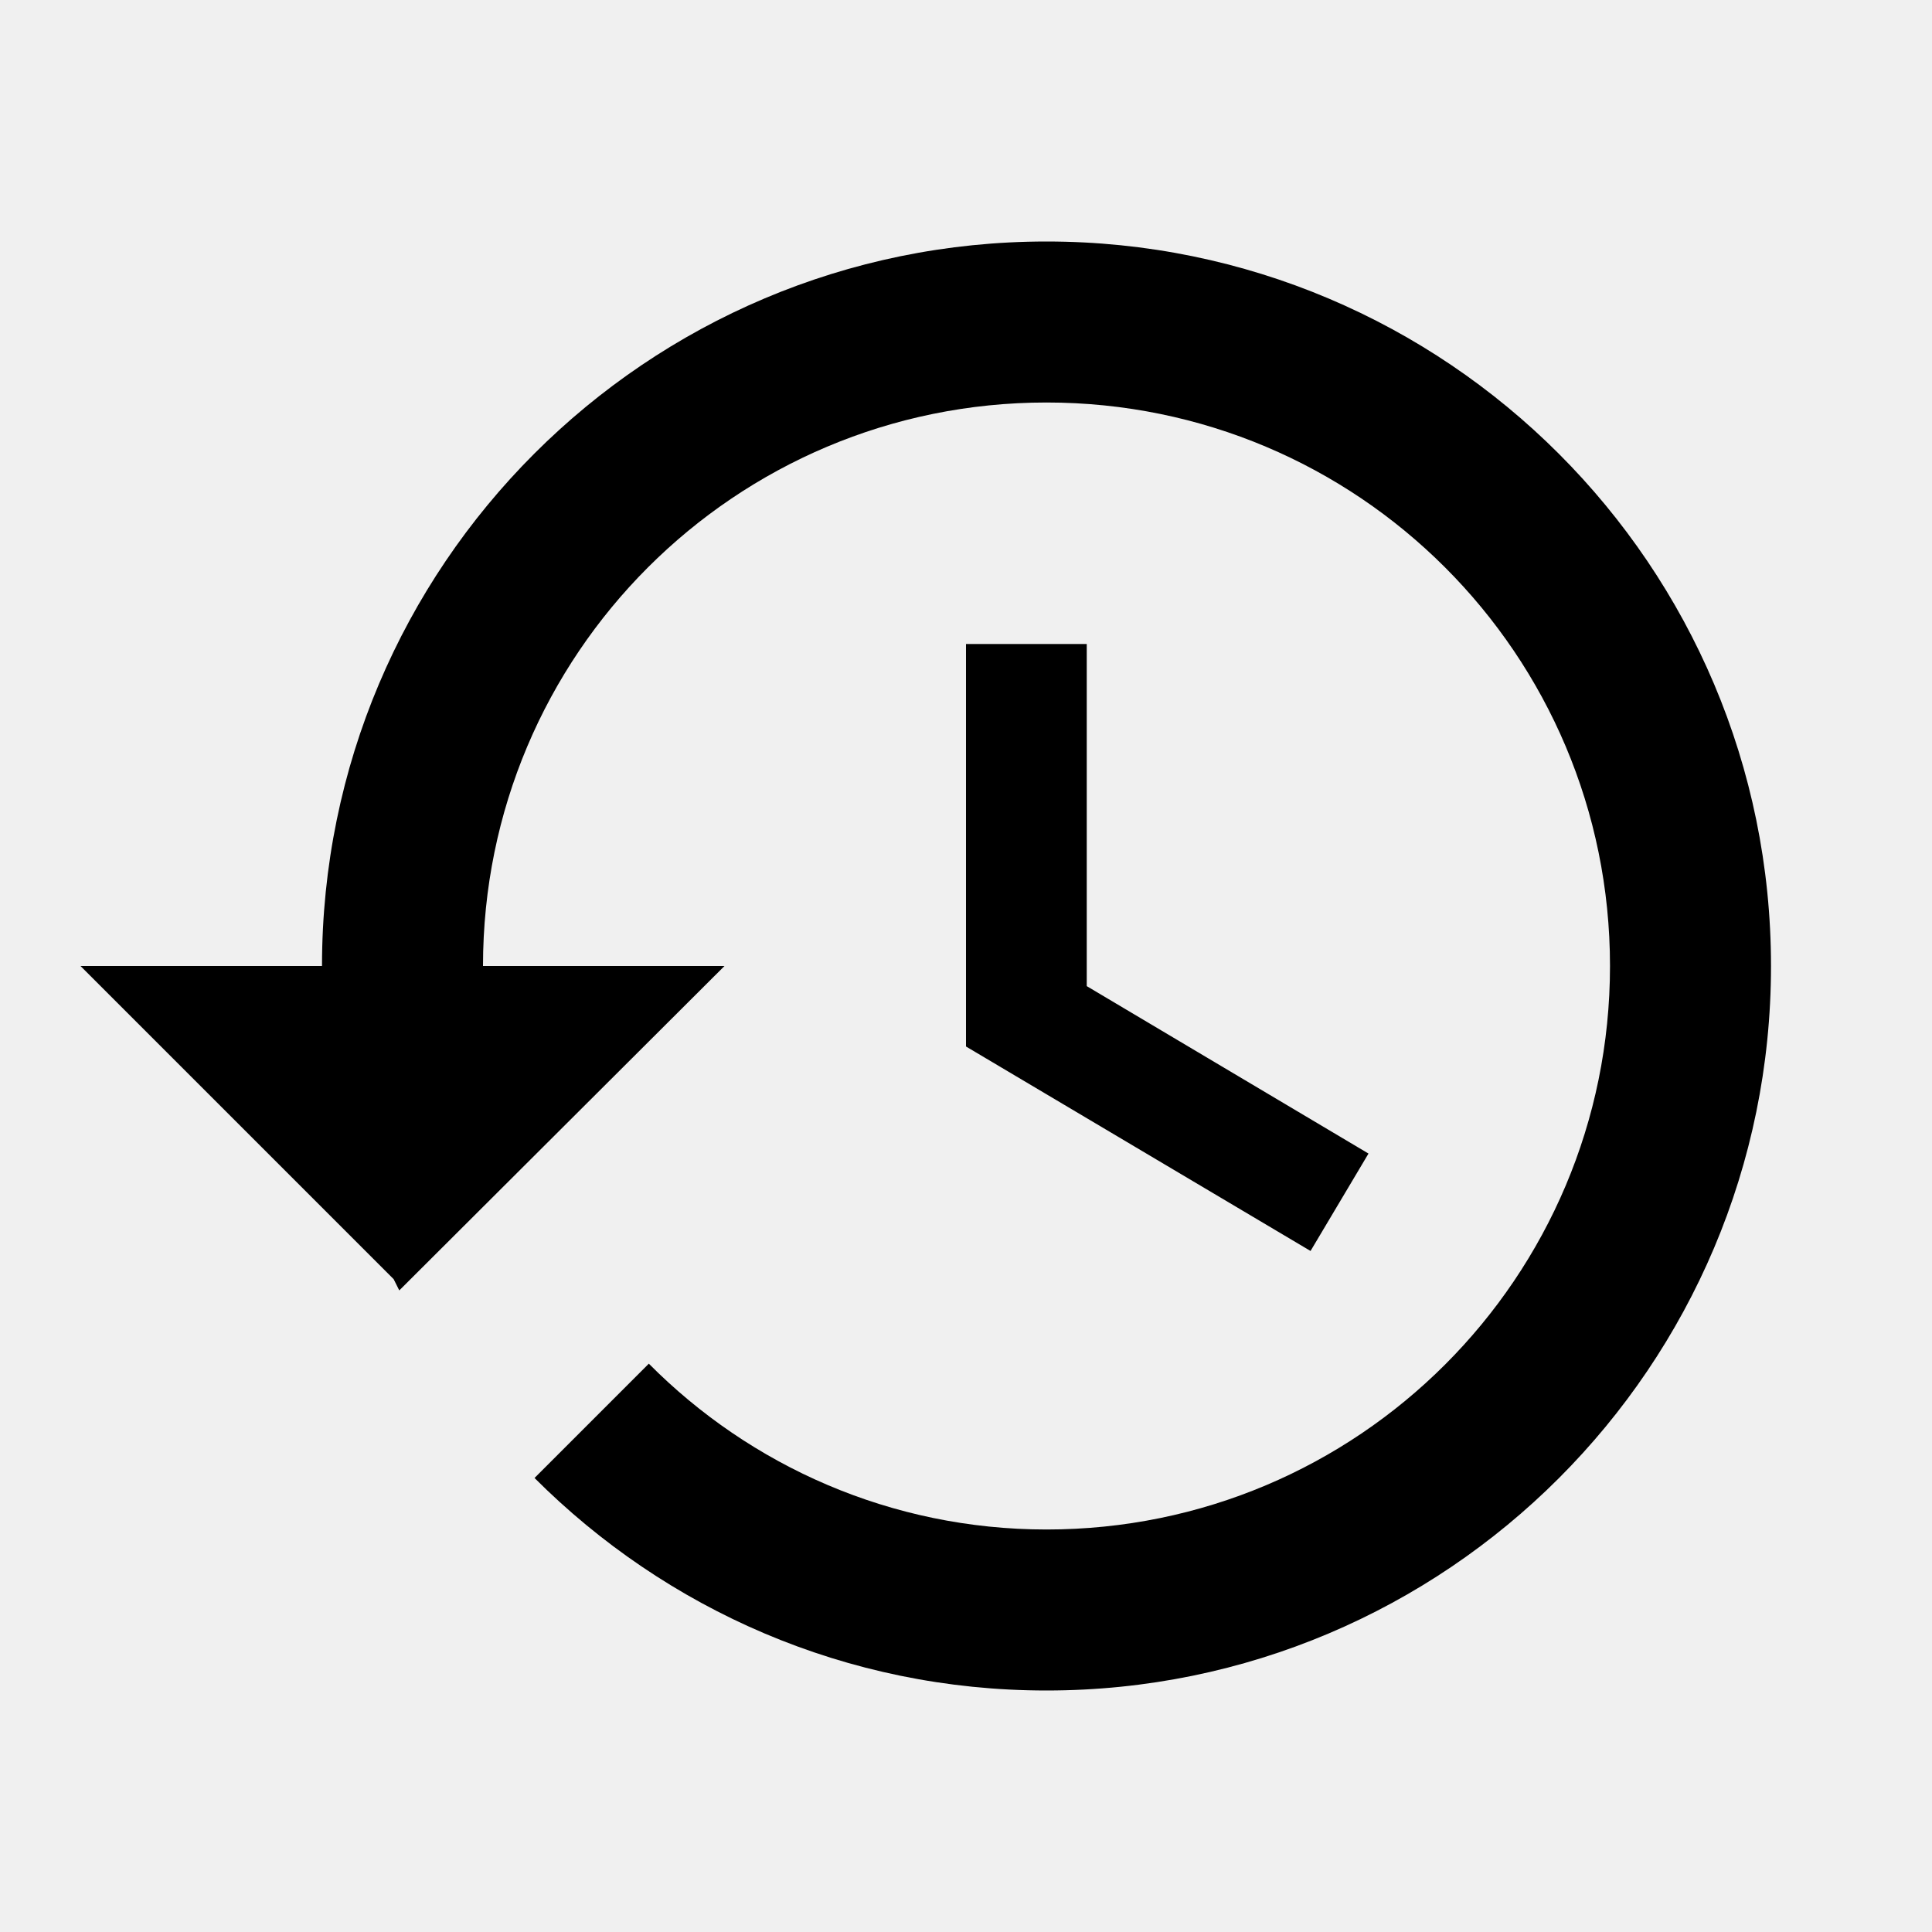
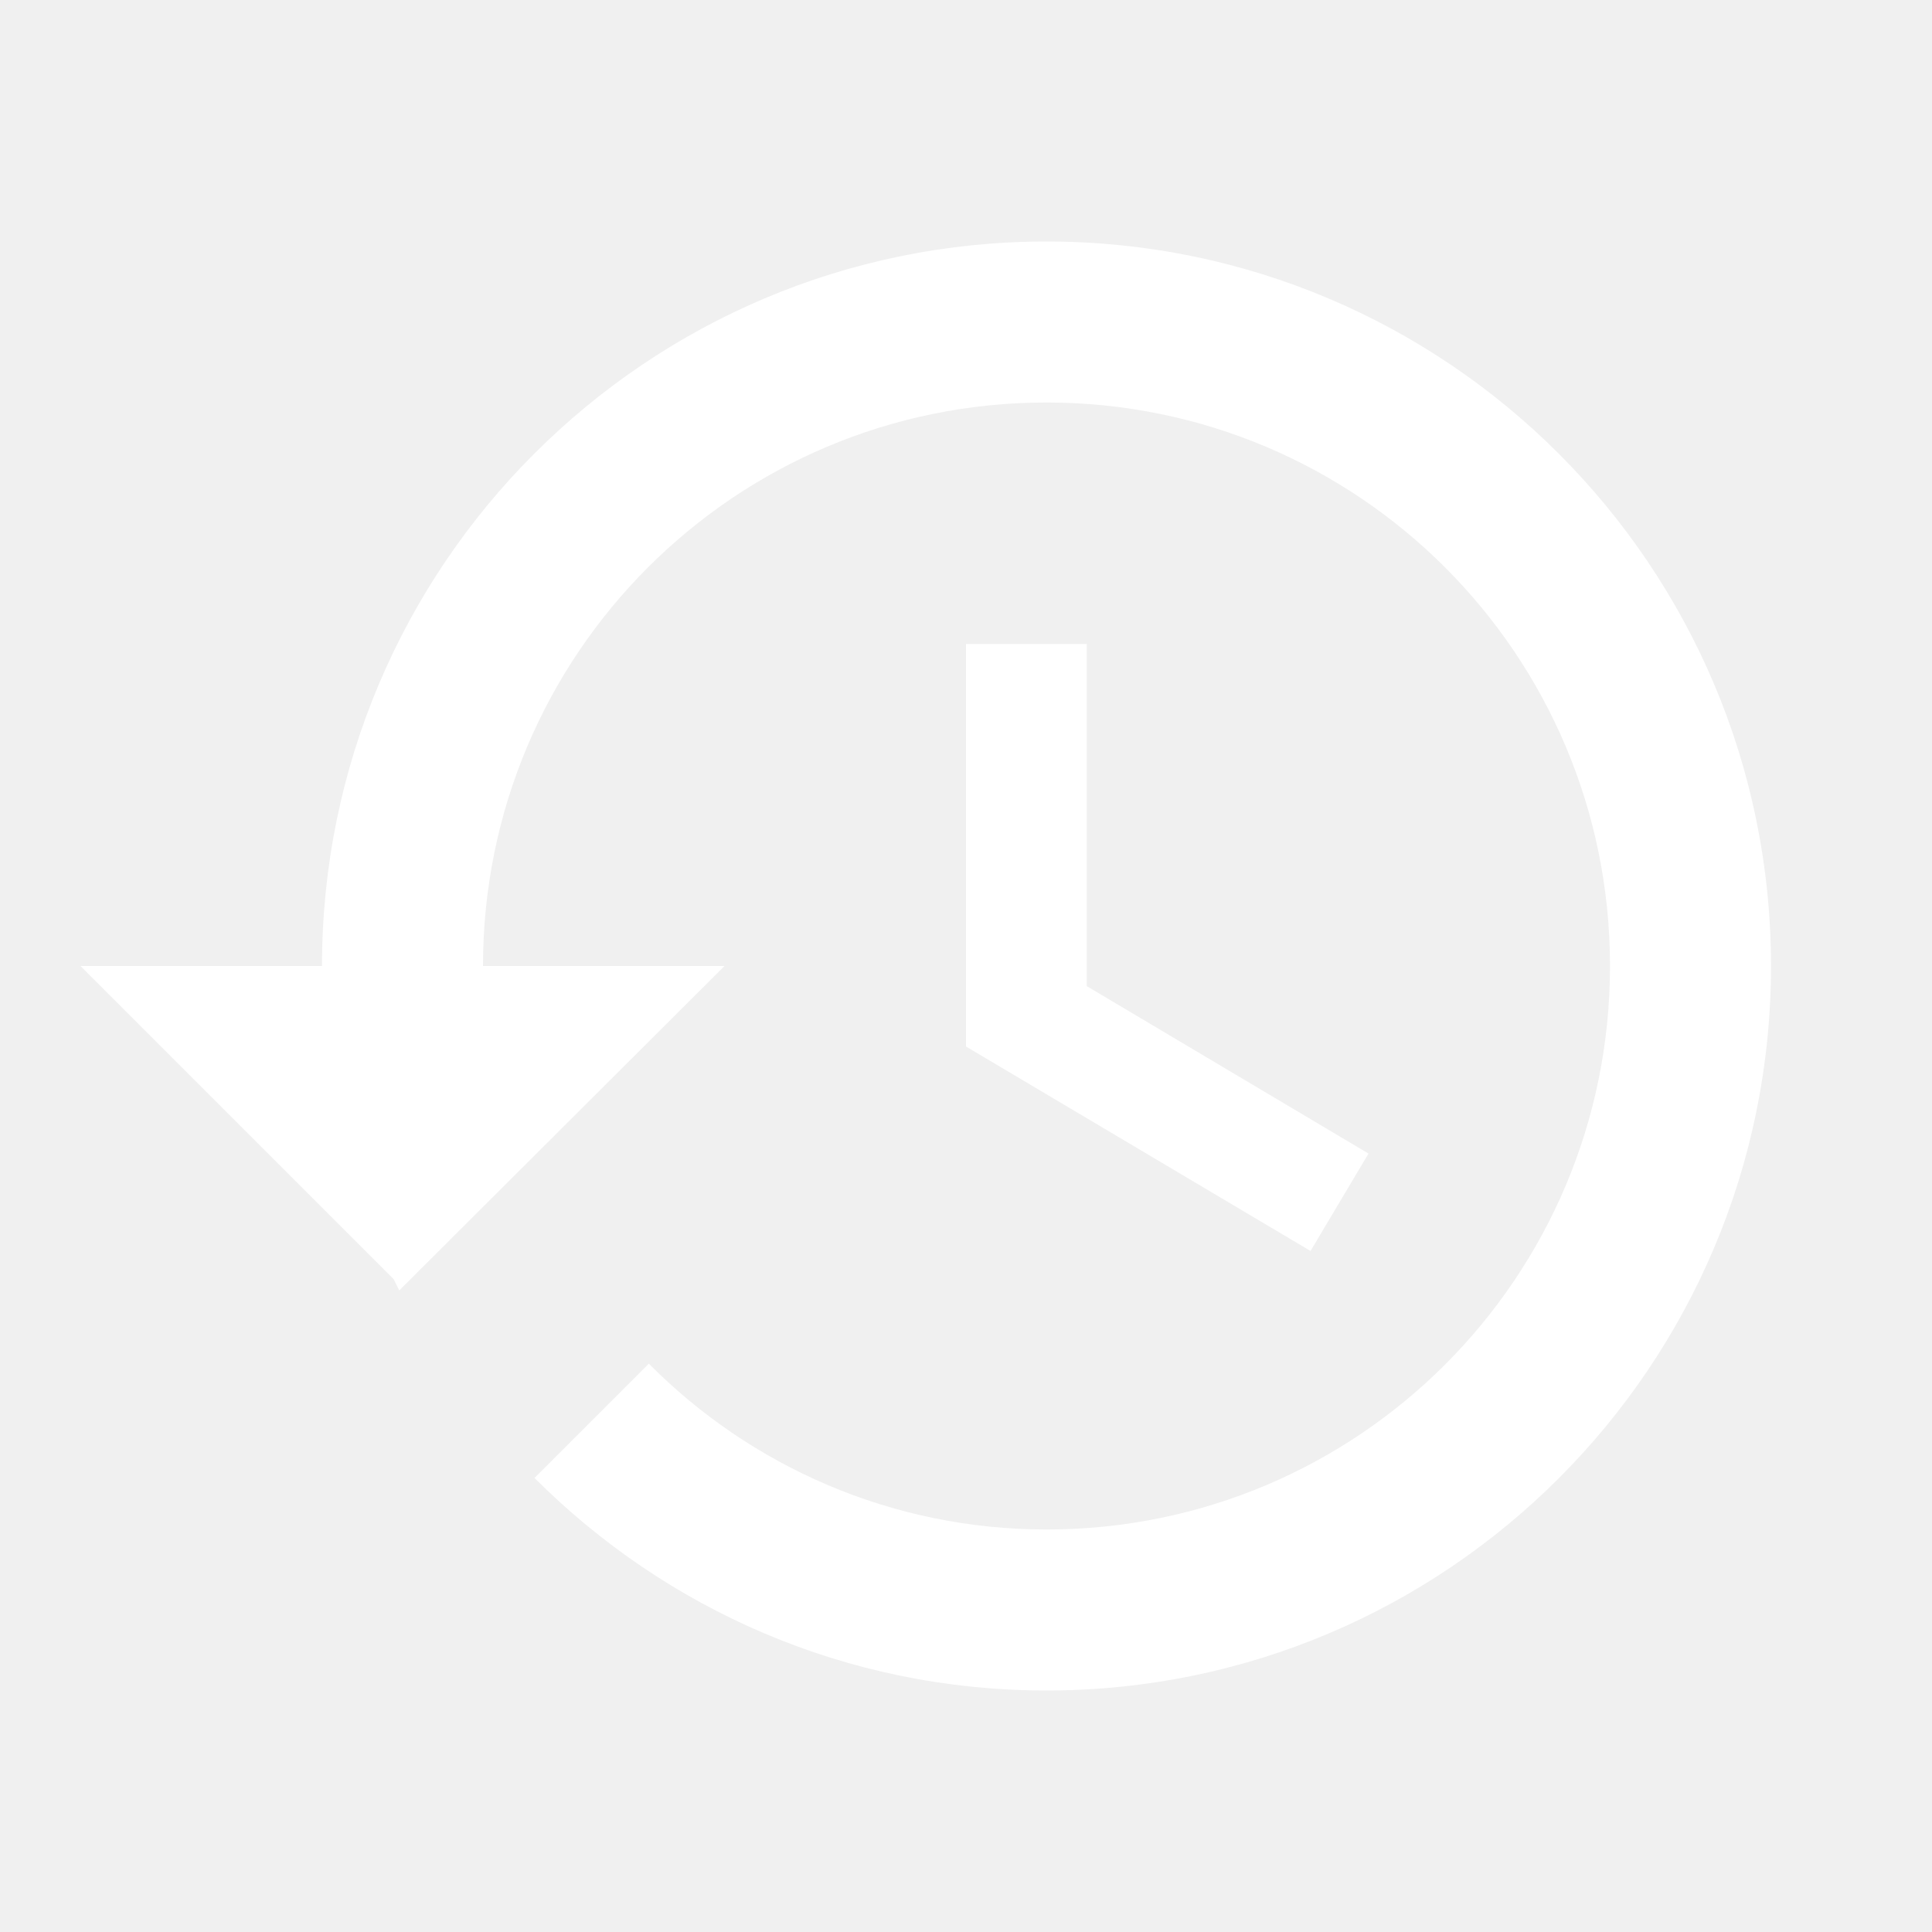
- <svg xmlns="http://www.w3.org/2000/svg" height="24px" viewBox="0 0 24 24" width="24px" fill="#000000">
+ <svg xmlns="http://www.w3.org/2000/svg" height="24px" viewBox="0 0 24 24" width="24px" fill="#FFFFFF">
  <path d="M0 0h24v24H0z" fill="none" />
  <path d="M13 3c-4.97 0-9 4.03-9 9H1l3.89 3.89.07.14L9 12H6c0-3.87 3.13-7 7-7s7 3.13 7 7-3.13 7-7 7c-1.93 0-3.68-.79-4.94-2.06l-1.42 1.42C8.27 19.99 10.51 21 13 21c4.97 0 9-4.03 9-9s-4.03-9-9-9zm-1 5v5l4.28 2.54.72-1.21-3.5-2.08V8H12z" />
</svg>
